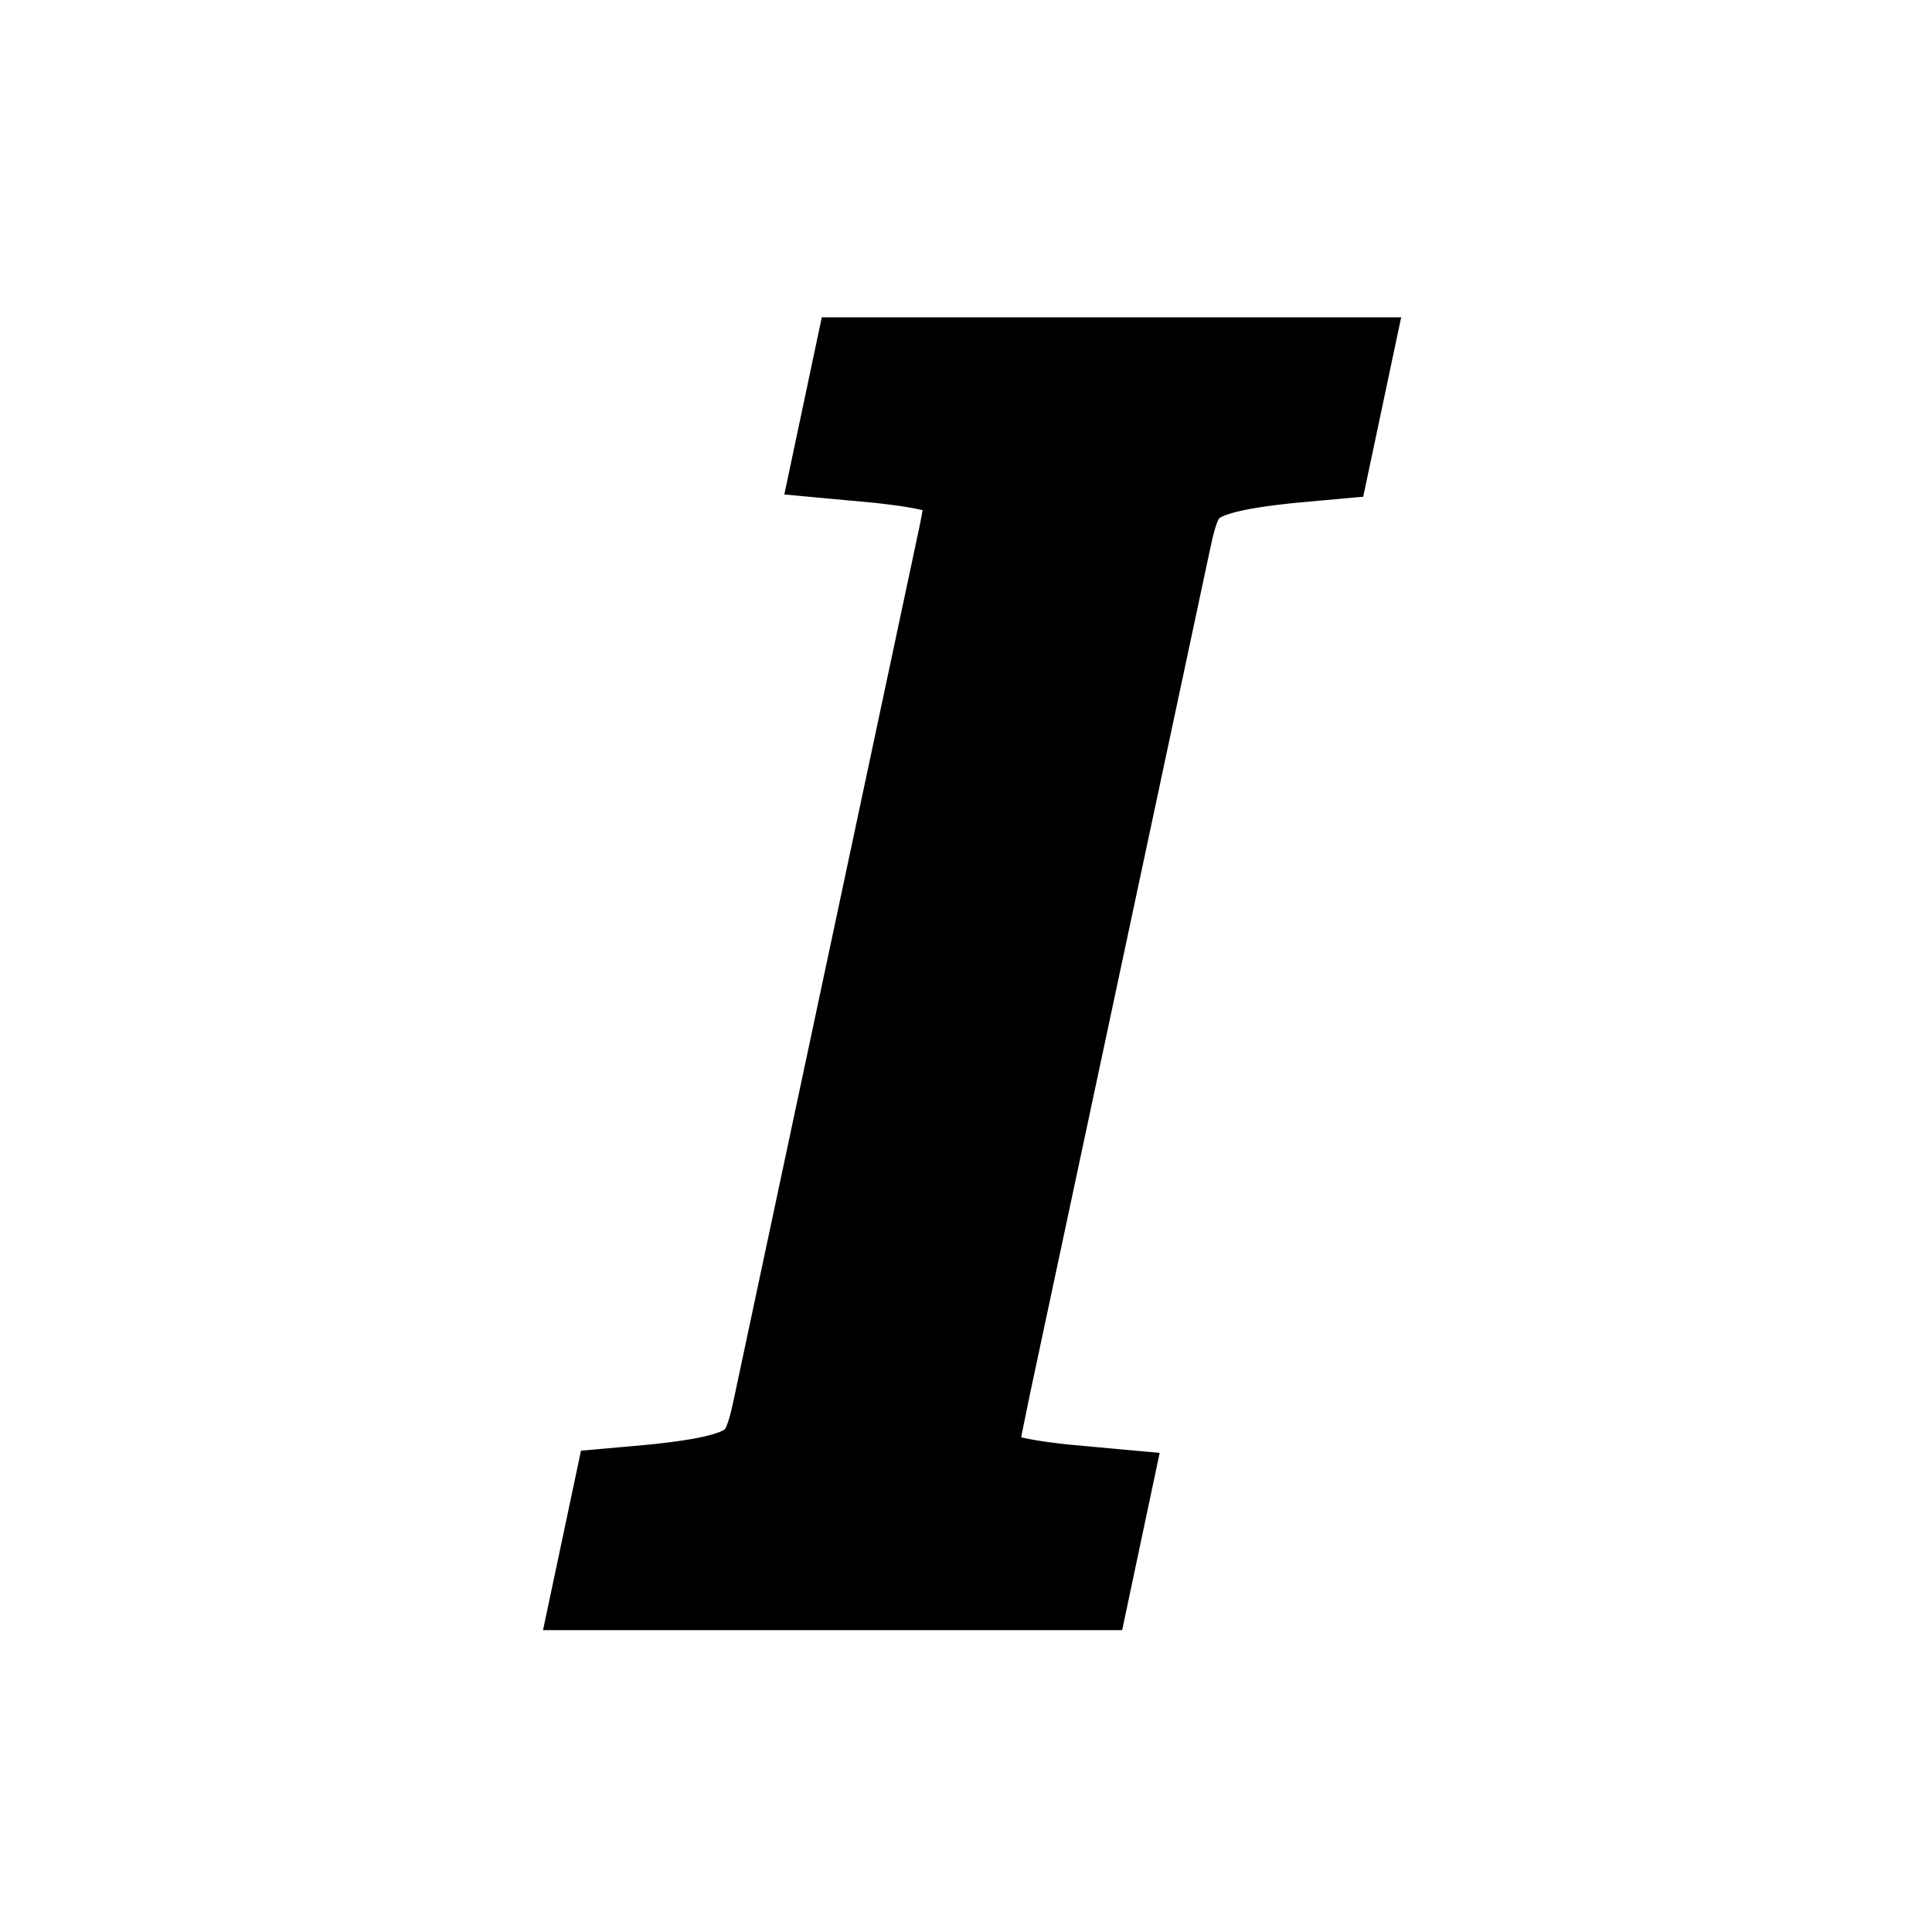
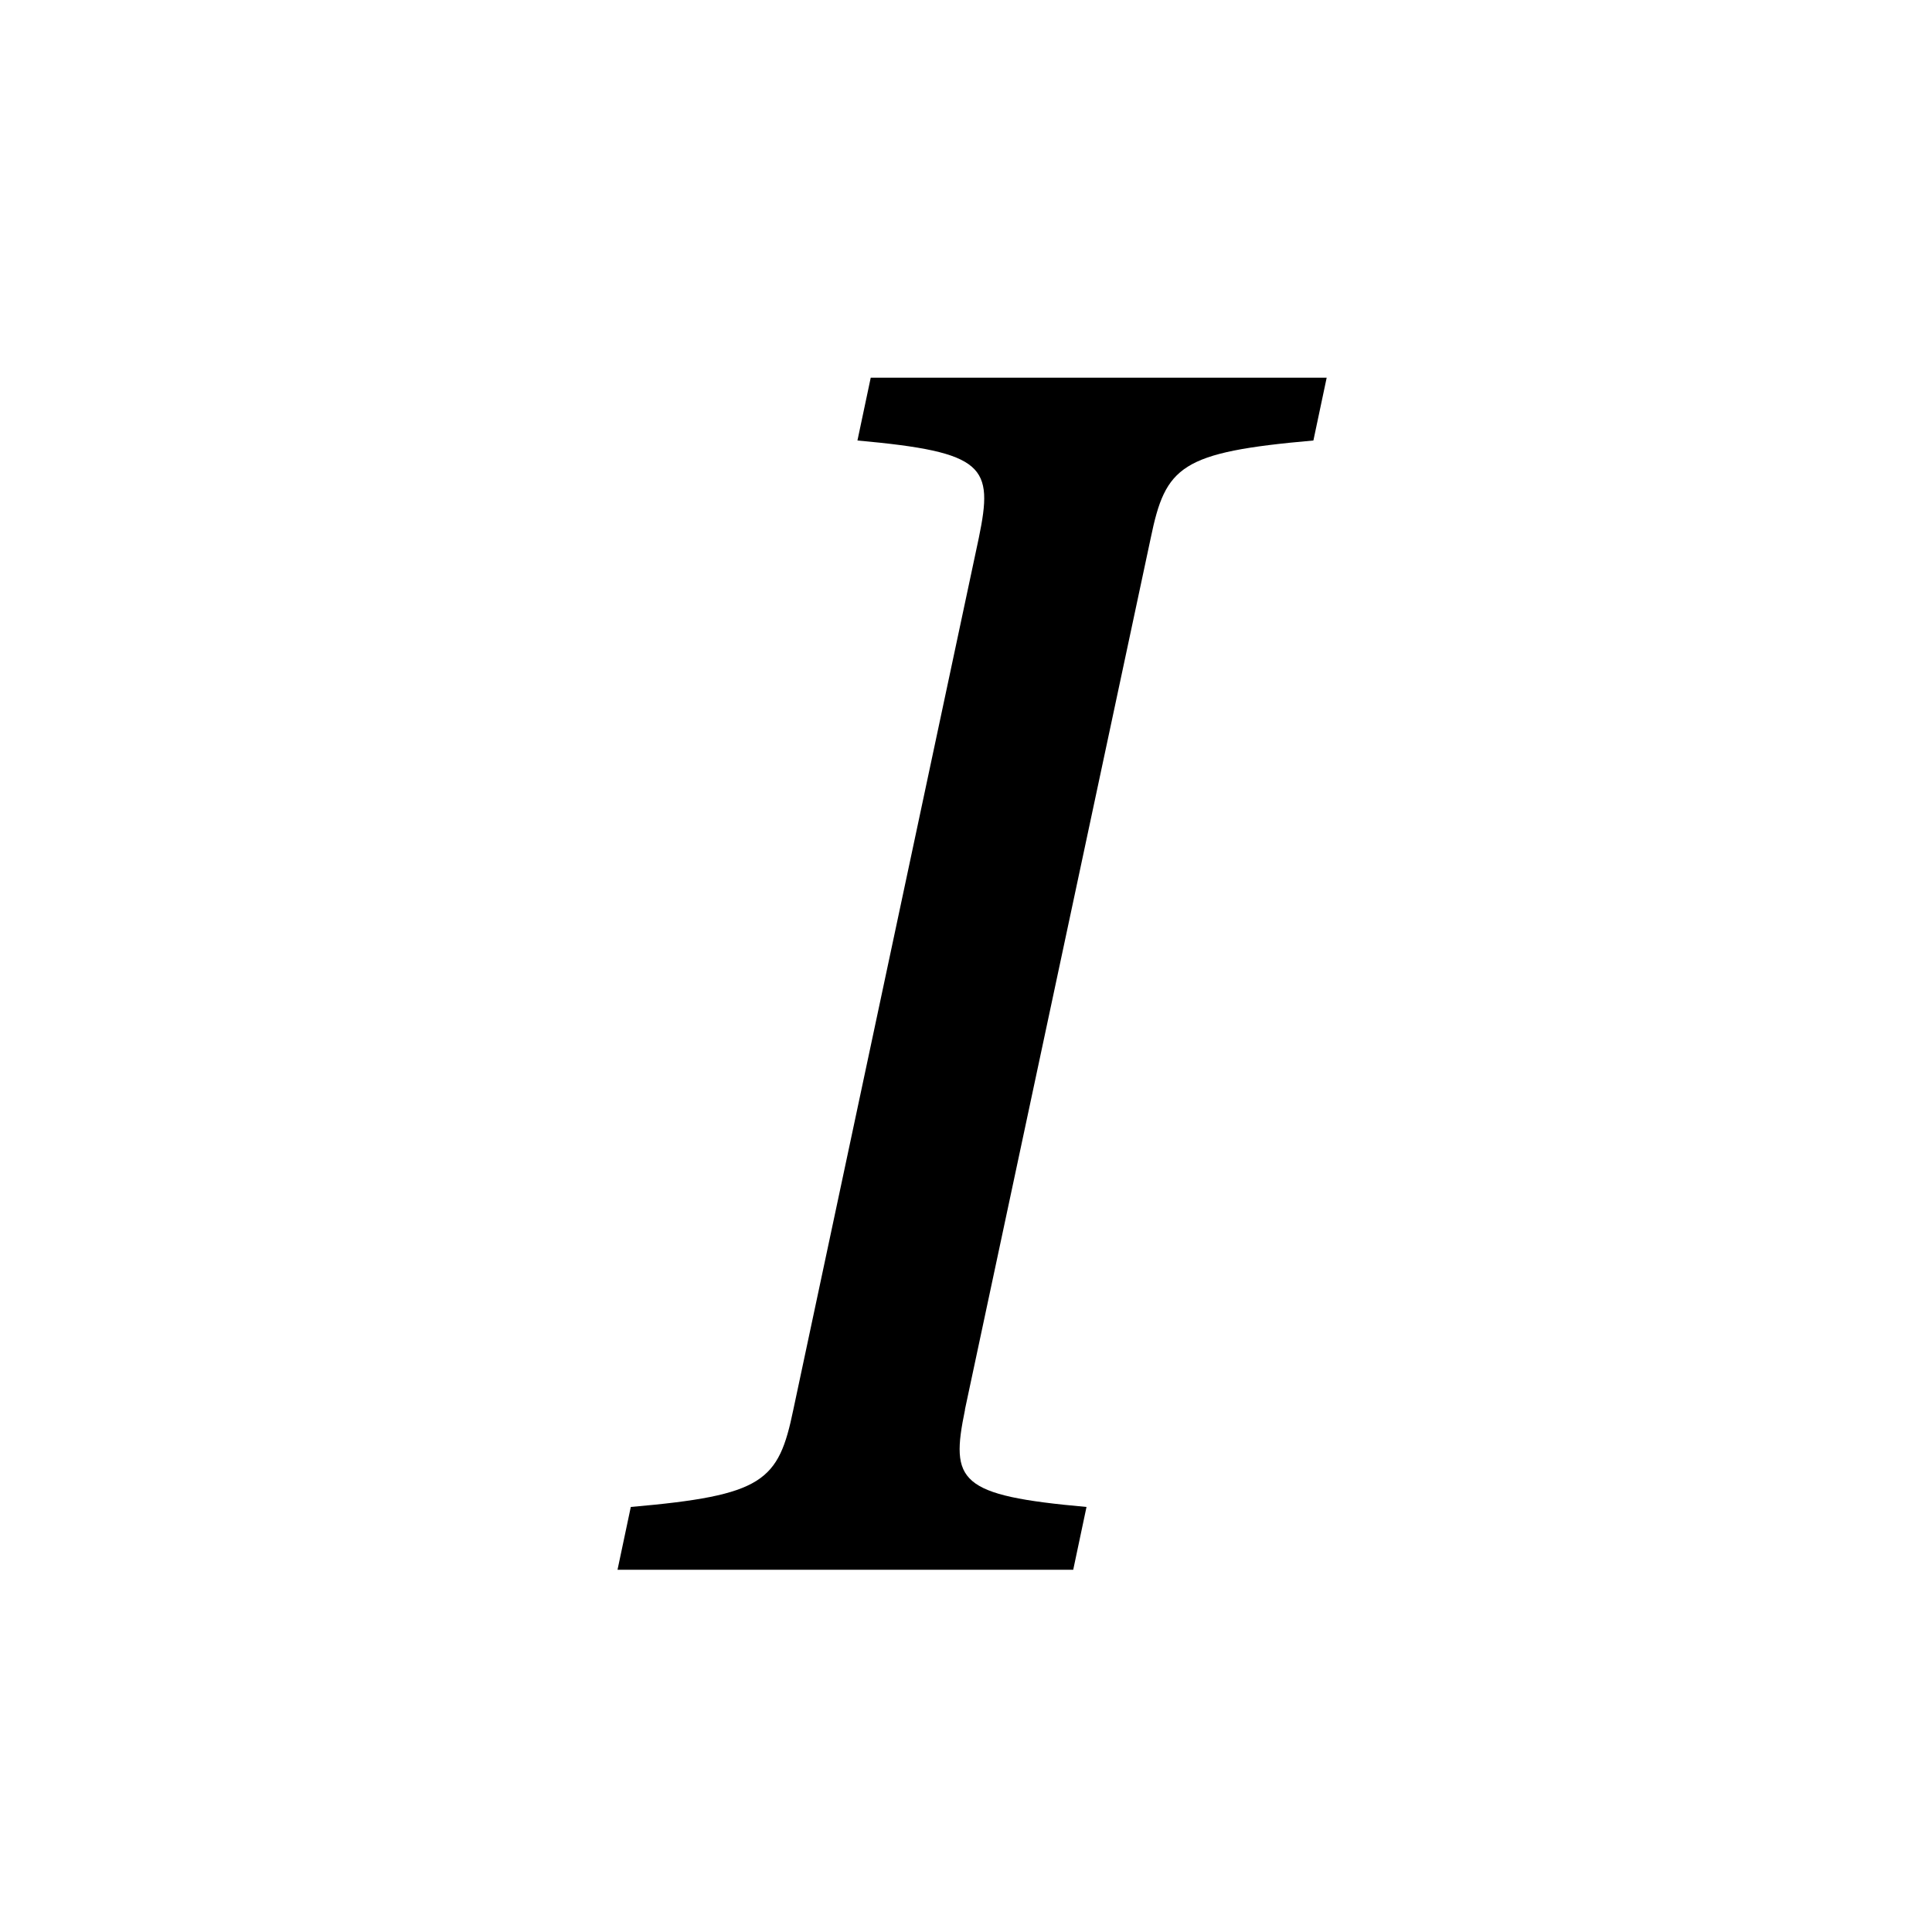
- <svg xmlns="http://www.w3.org/2000/svg" width="16" height="16" fill="currentColor" stroke="currentColor" class="bi bi-type-italic" viewBox="0 0 16 16">
+ <svg xmlns="http://www.w3.org/2000/svg" width="16" height="16" fill="currentColor" stroke="currentColor" stroke-opacity="0" class="bi bi-type-italic" viewBox="0 0 16 16">
  <path d="M7.991 11.674 9.53 4.455c.123-.595.246-.71 1.347-.807l.11-.52H7.211l-.11.52c1.06.096 1.128.212 1.005.807L6.57 11.674c-.123.595-.246.71-1.346.806l-.11.52h3.774l.11-.52c-1.06-.095-1.129-.211-1.006-.806z" />
</svg>
